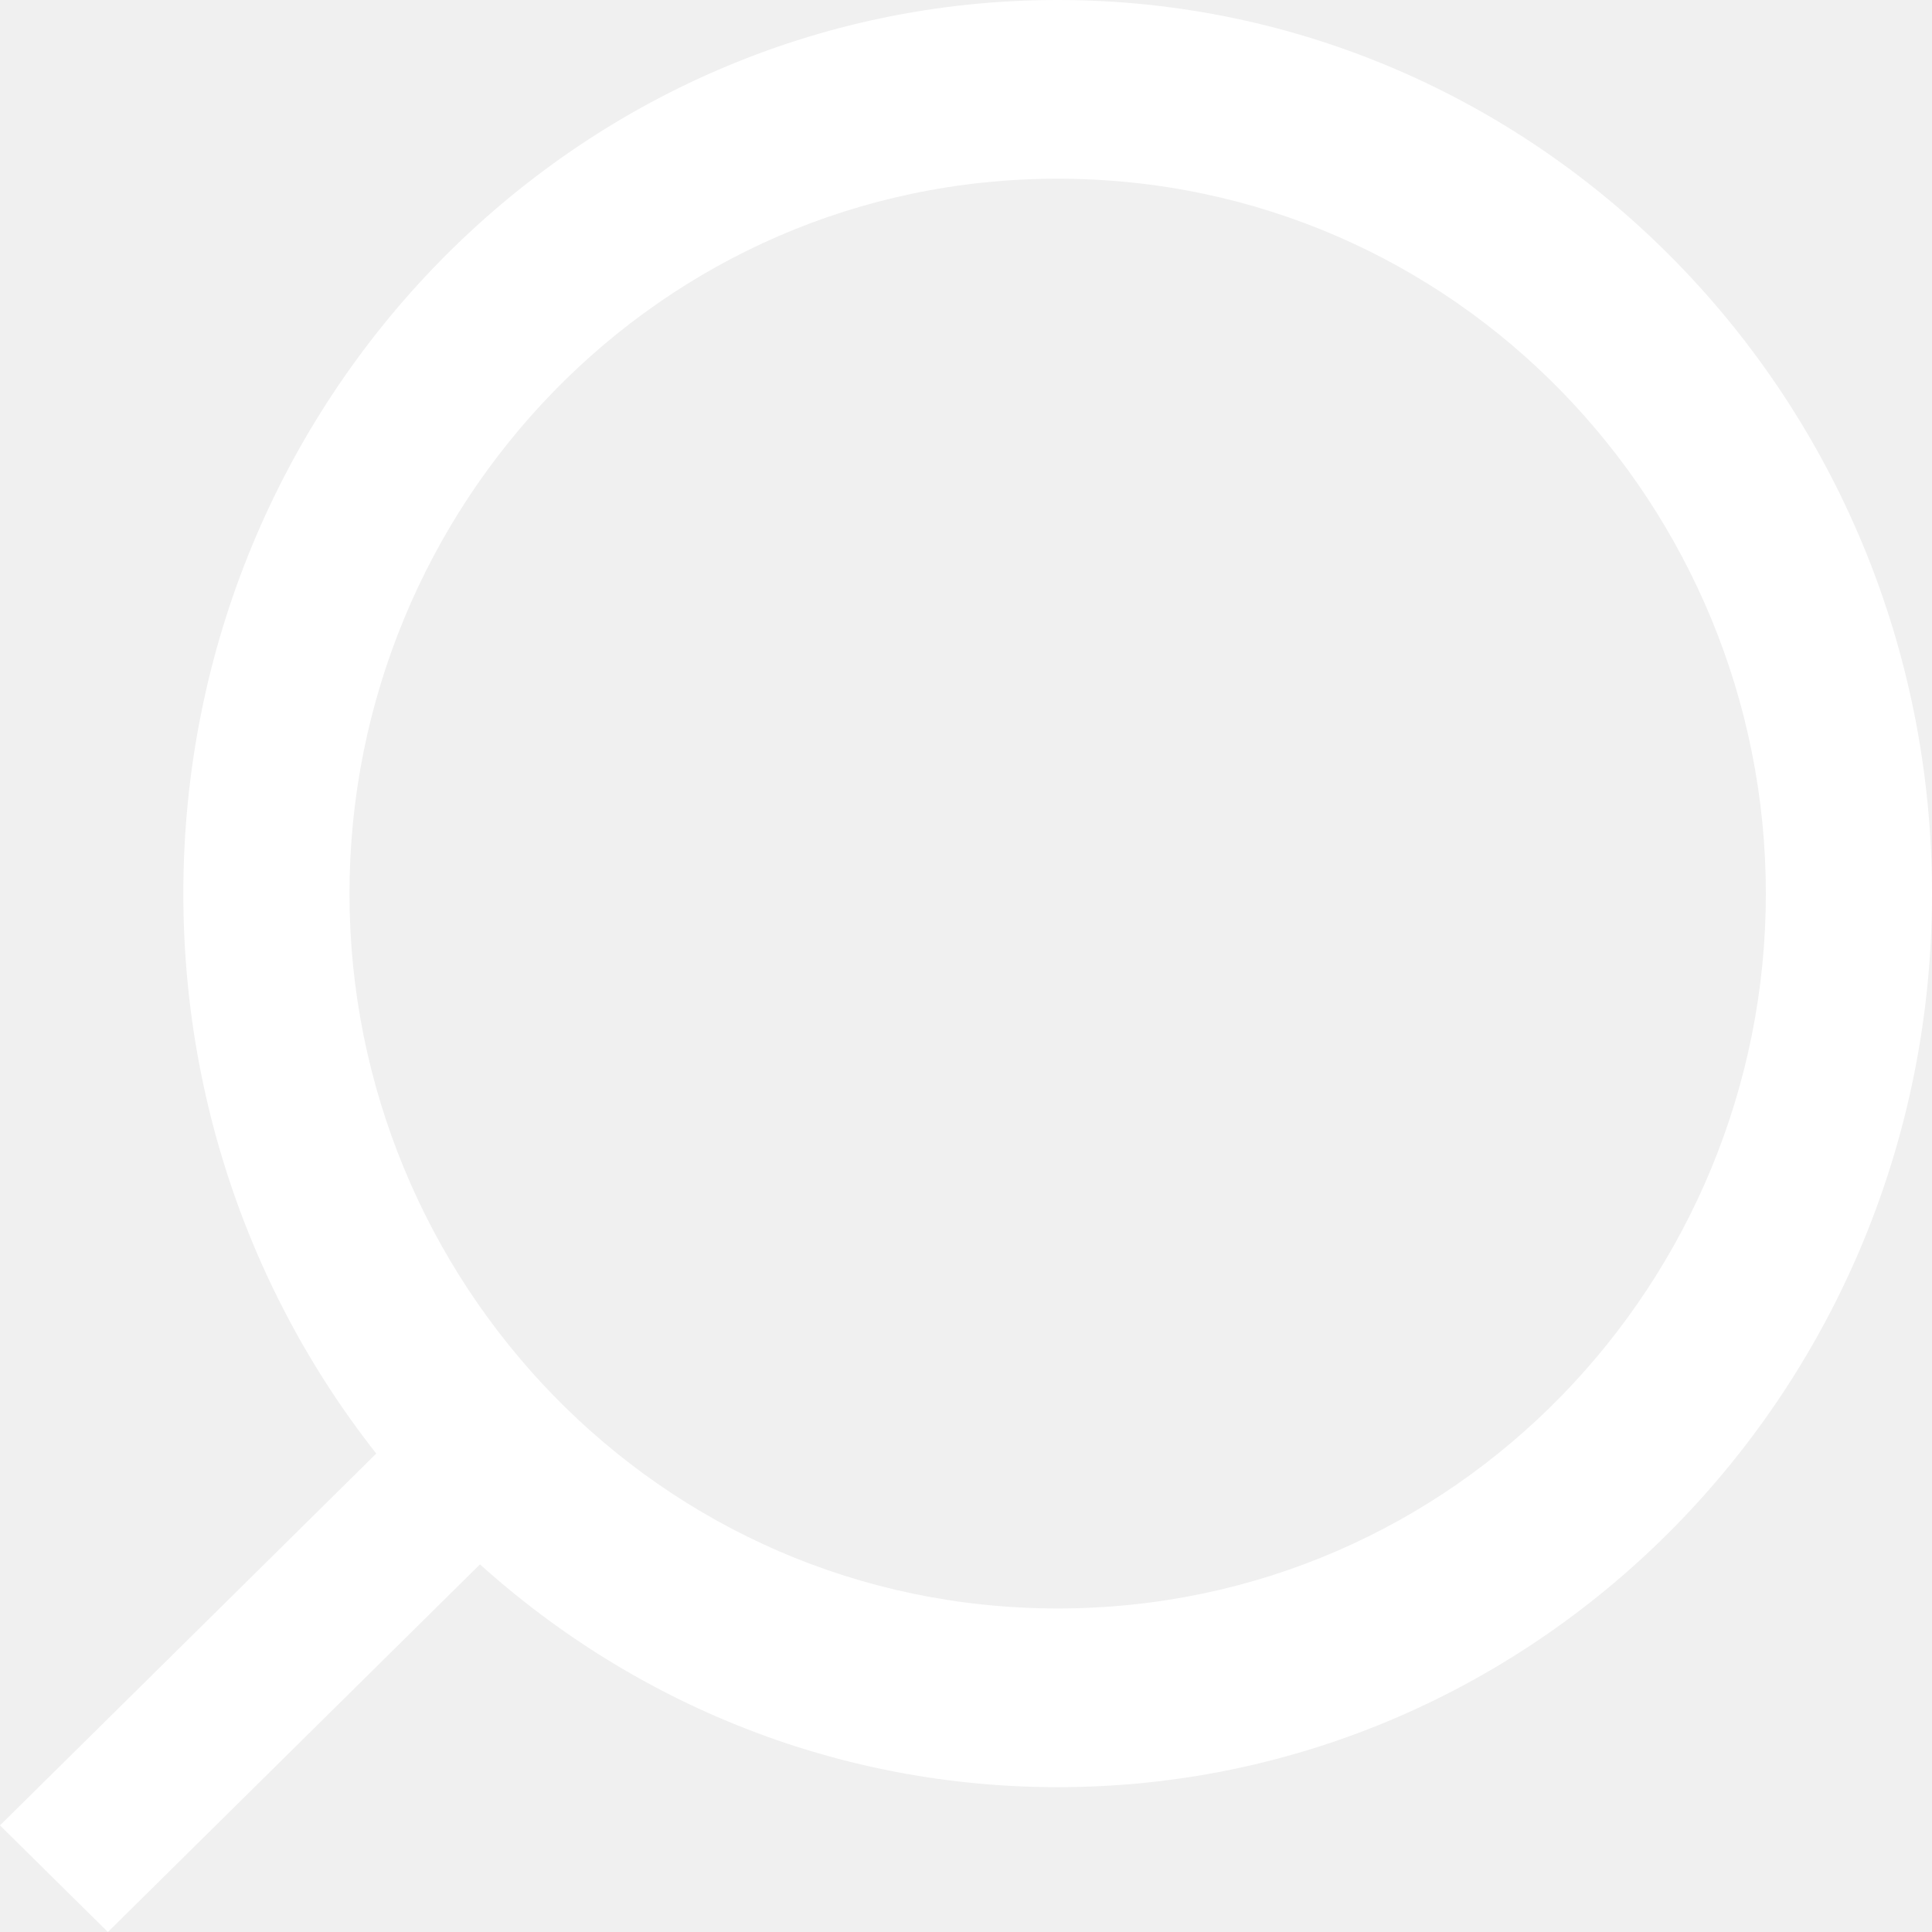
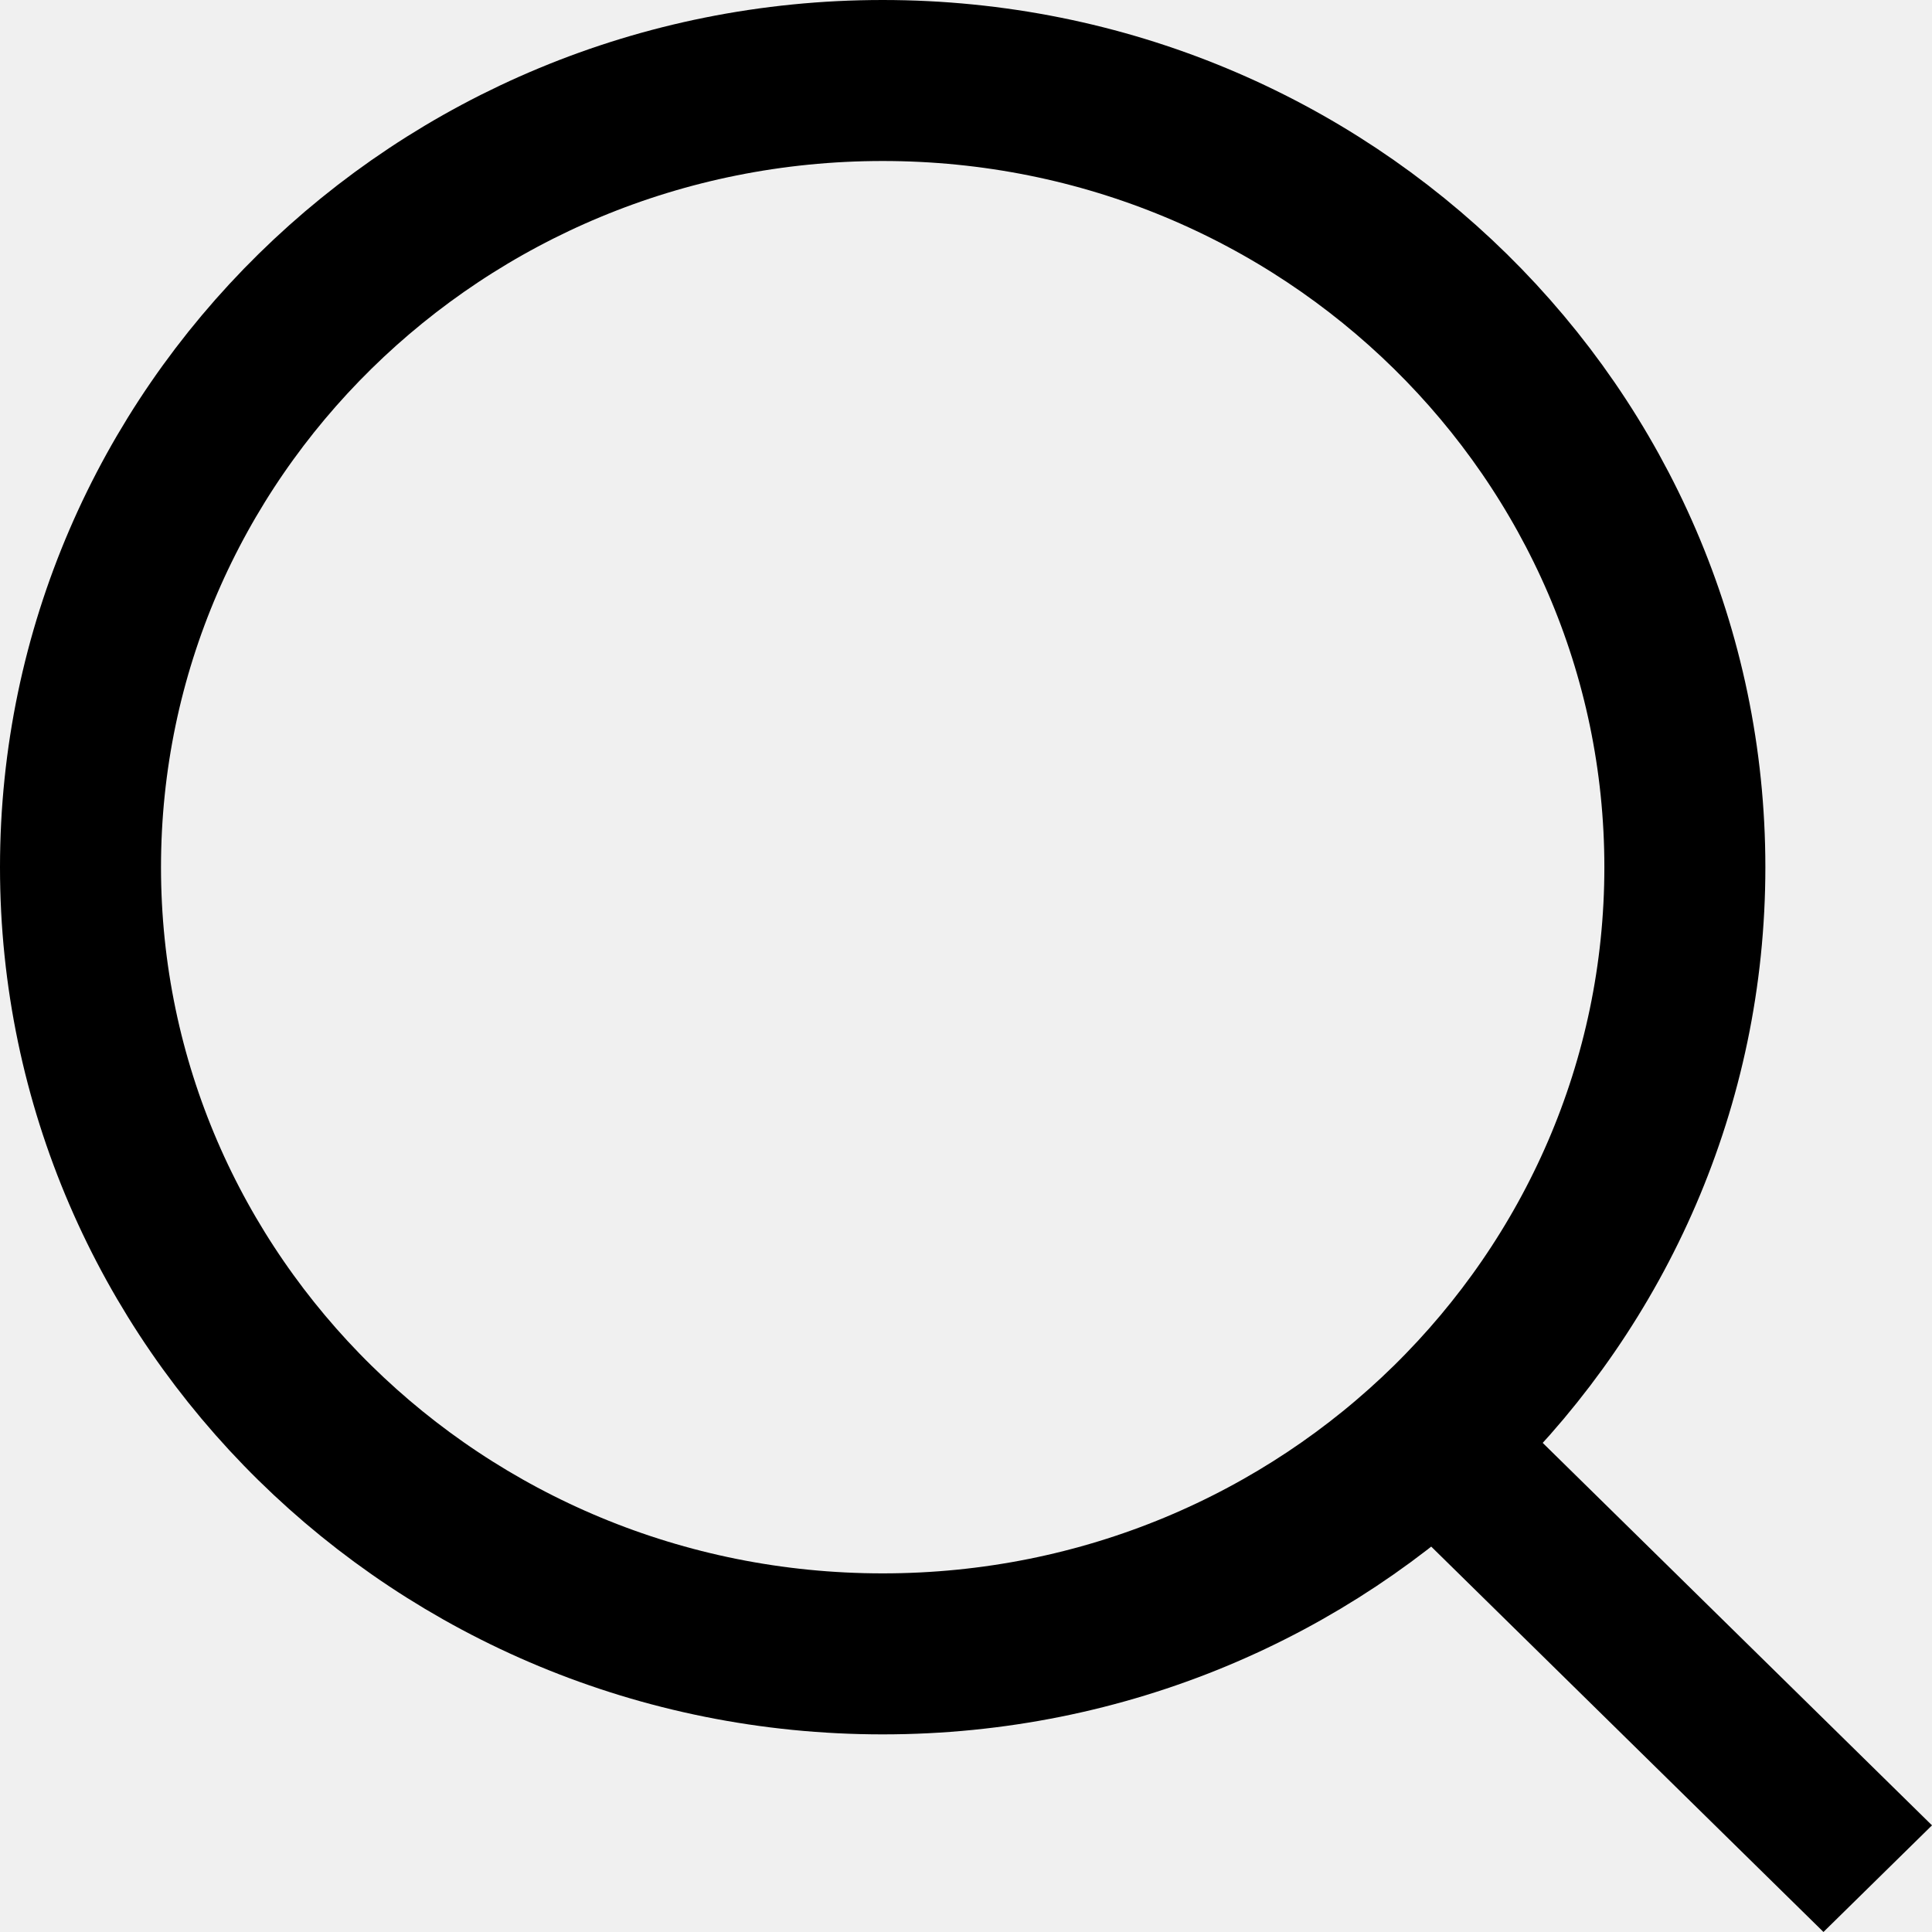
- <svg xmlns="http://www.w3.org/2000/svg" width="28" height="28" viewBox="0 0 28 28" fill="none">
-   <rect width="8.796" height="2.199" transform="matrix(-0.711314 0.702874 0.711314 0.702874 6.25647 20.2722)" fill="white" />
-   <path fill-rule="evenodd" clip-rule="evenodd" d="M15.329 23.311C9.542 23.311 5.065 18.549 5.065 12.951C5.065 7.352 9.542 2.59 15.329 2.59C21.115 2.59 25.592 7.352 25.592 12.951C25.592 18.549 21.115 23.311 15.329 23.311ZM15.329 25.901C8.33 25.901 2.657 20.103 2.657 12.951C2.657 5.798 8.33 0 15.329 0C22.327 0 28 5.798 28 12.951C28 20.103 22.327 25.901 15.329 25.901Z" fill="white" />
+ <svg xmlns="http://www.w3.org/2000/svg" width="24" height="24" viewBox="0 0 24 24" fill="none">
+   <rect width="7.561" height="1.89" transform="matrix(0.713342 0.700816 -0.713342 0.700816 18.6064 17.3762)" fill="black" />
+   <path d="M20.93 10.773C20.93 16.153 16.485 20.545 10.965 20.545C5.445 20.545 1 16.153 1 10.773C1 5.392 5.445 1 10.965 1C16.485 1 20.93 5.392 20.93 10.773Z" stroke="black" stroke-width="2" />
</svg>
